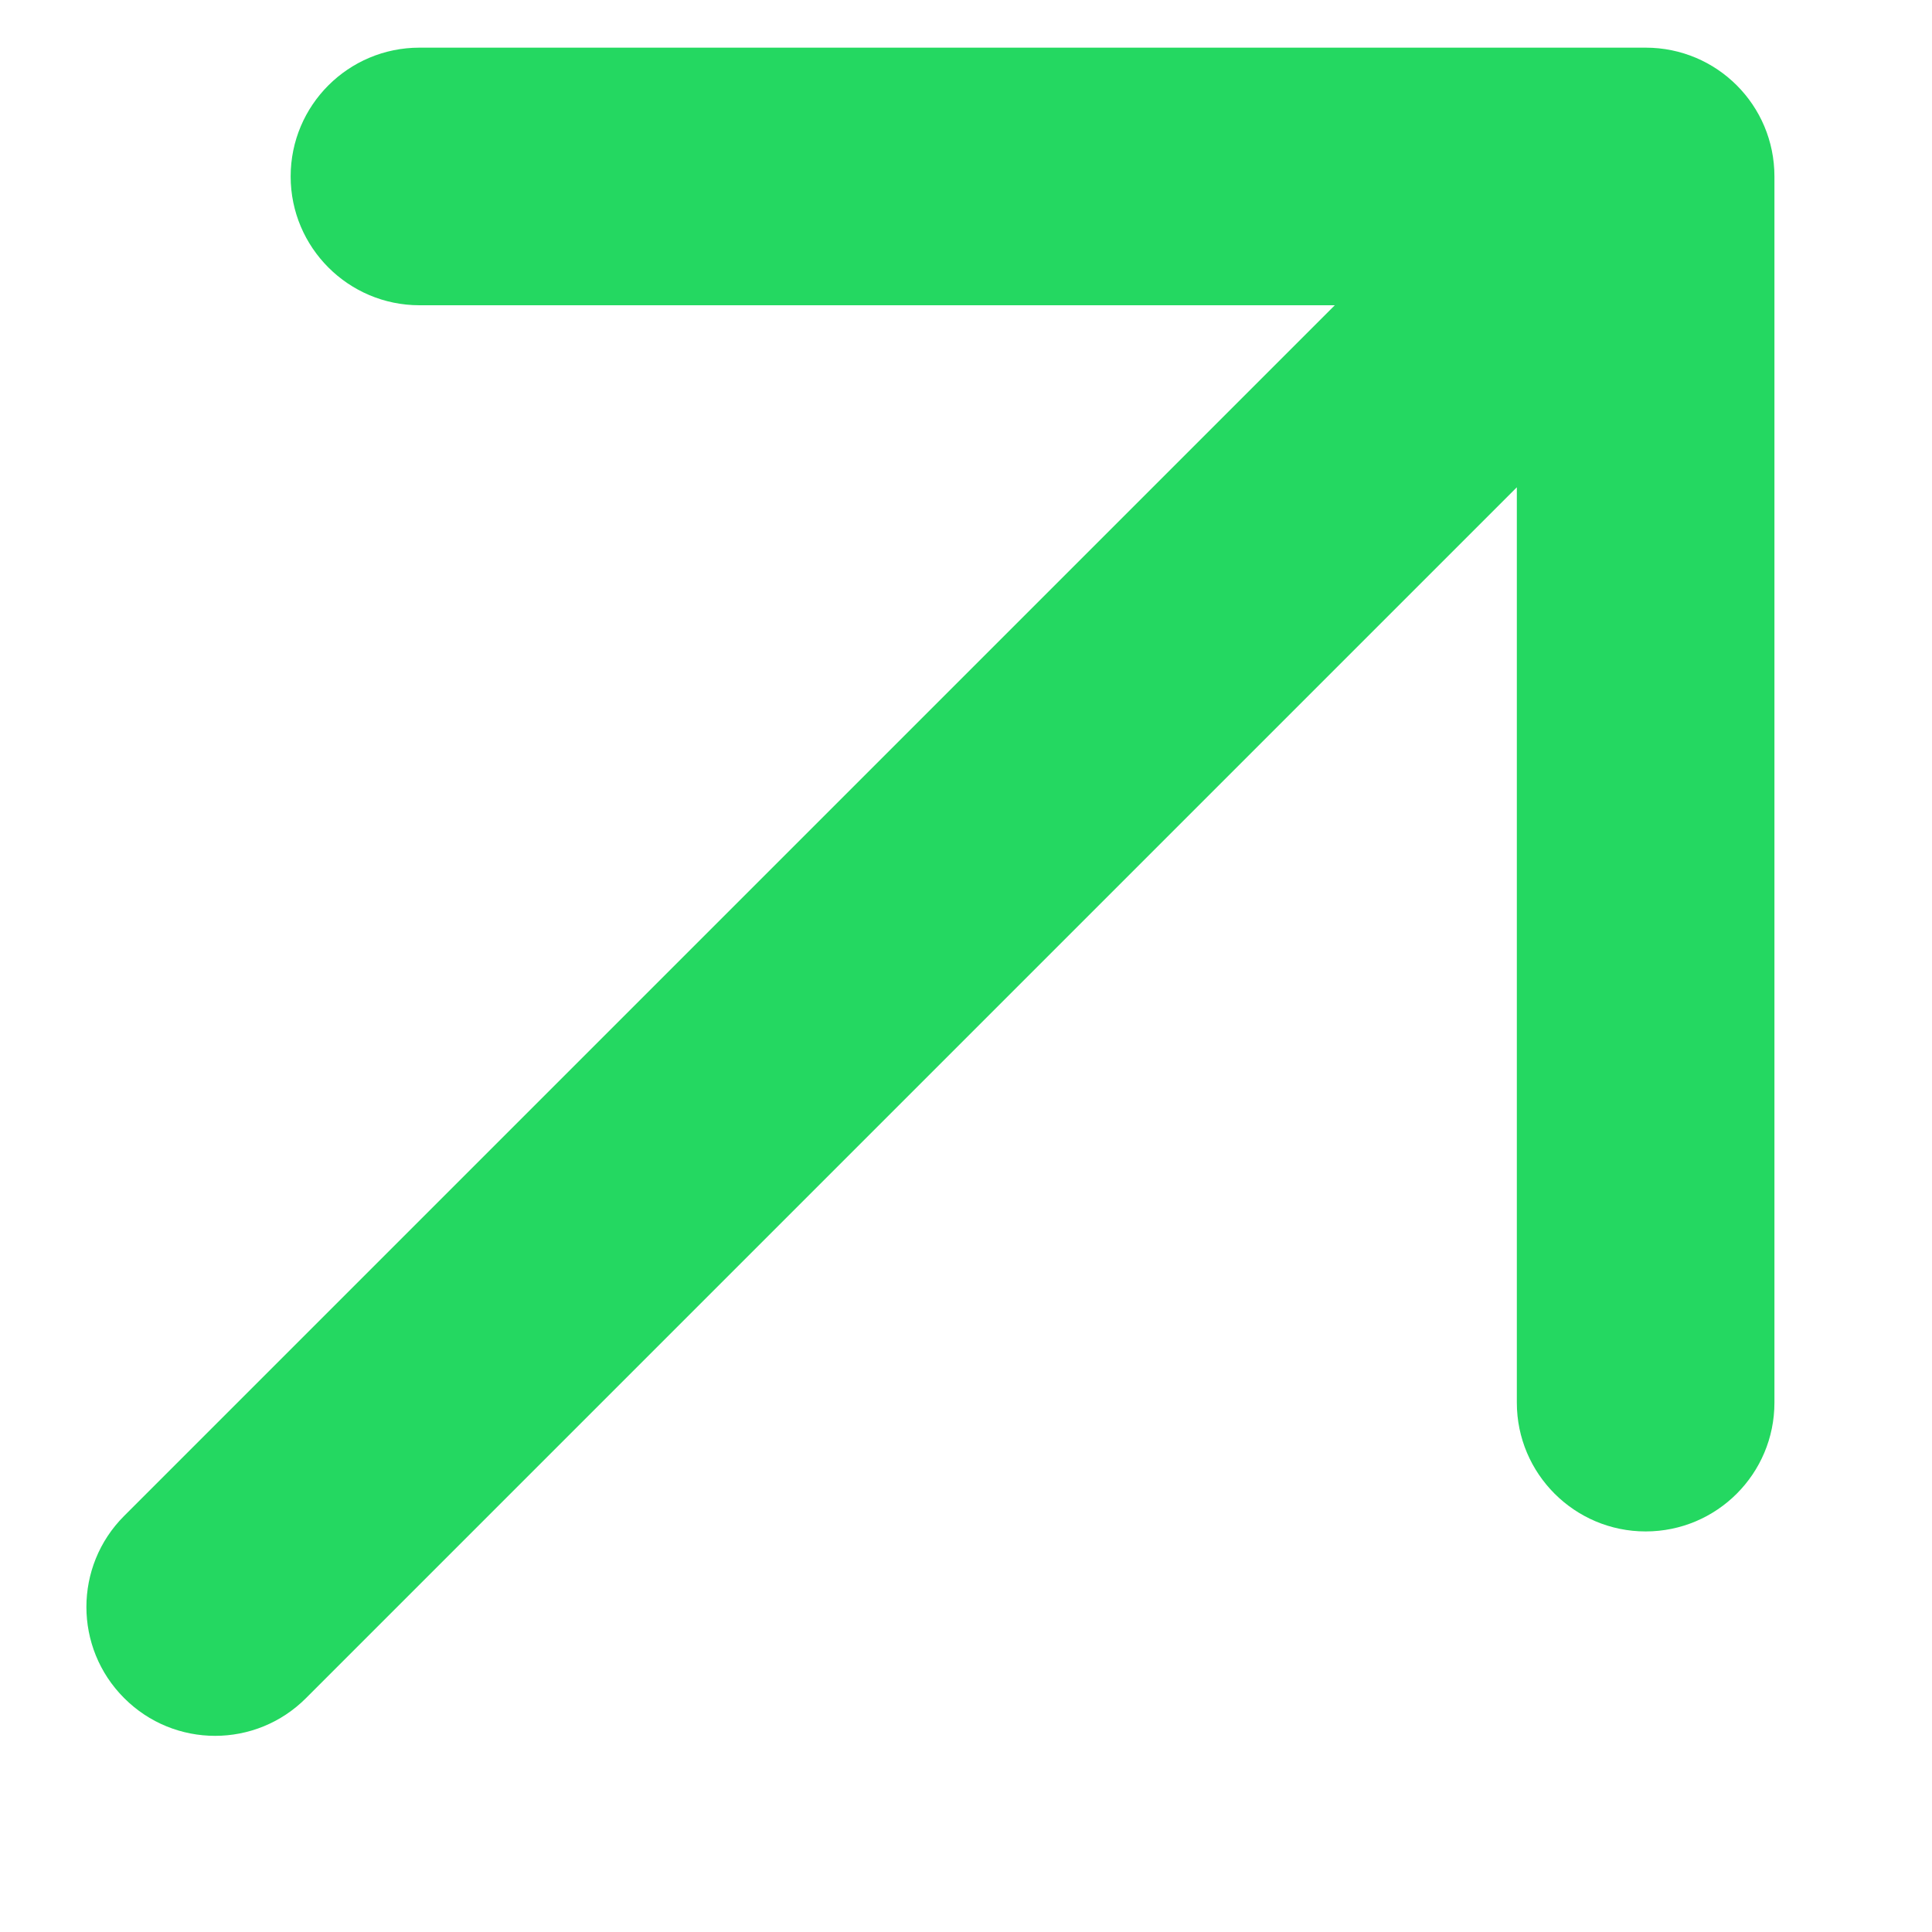
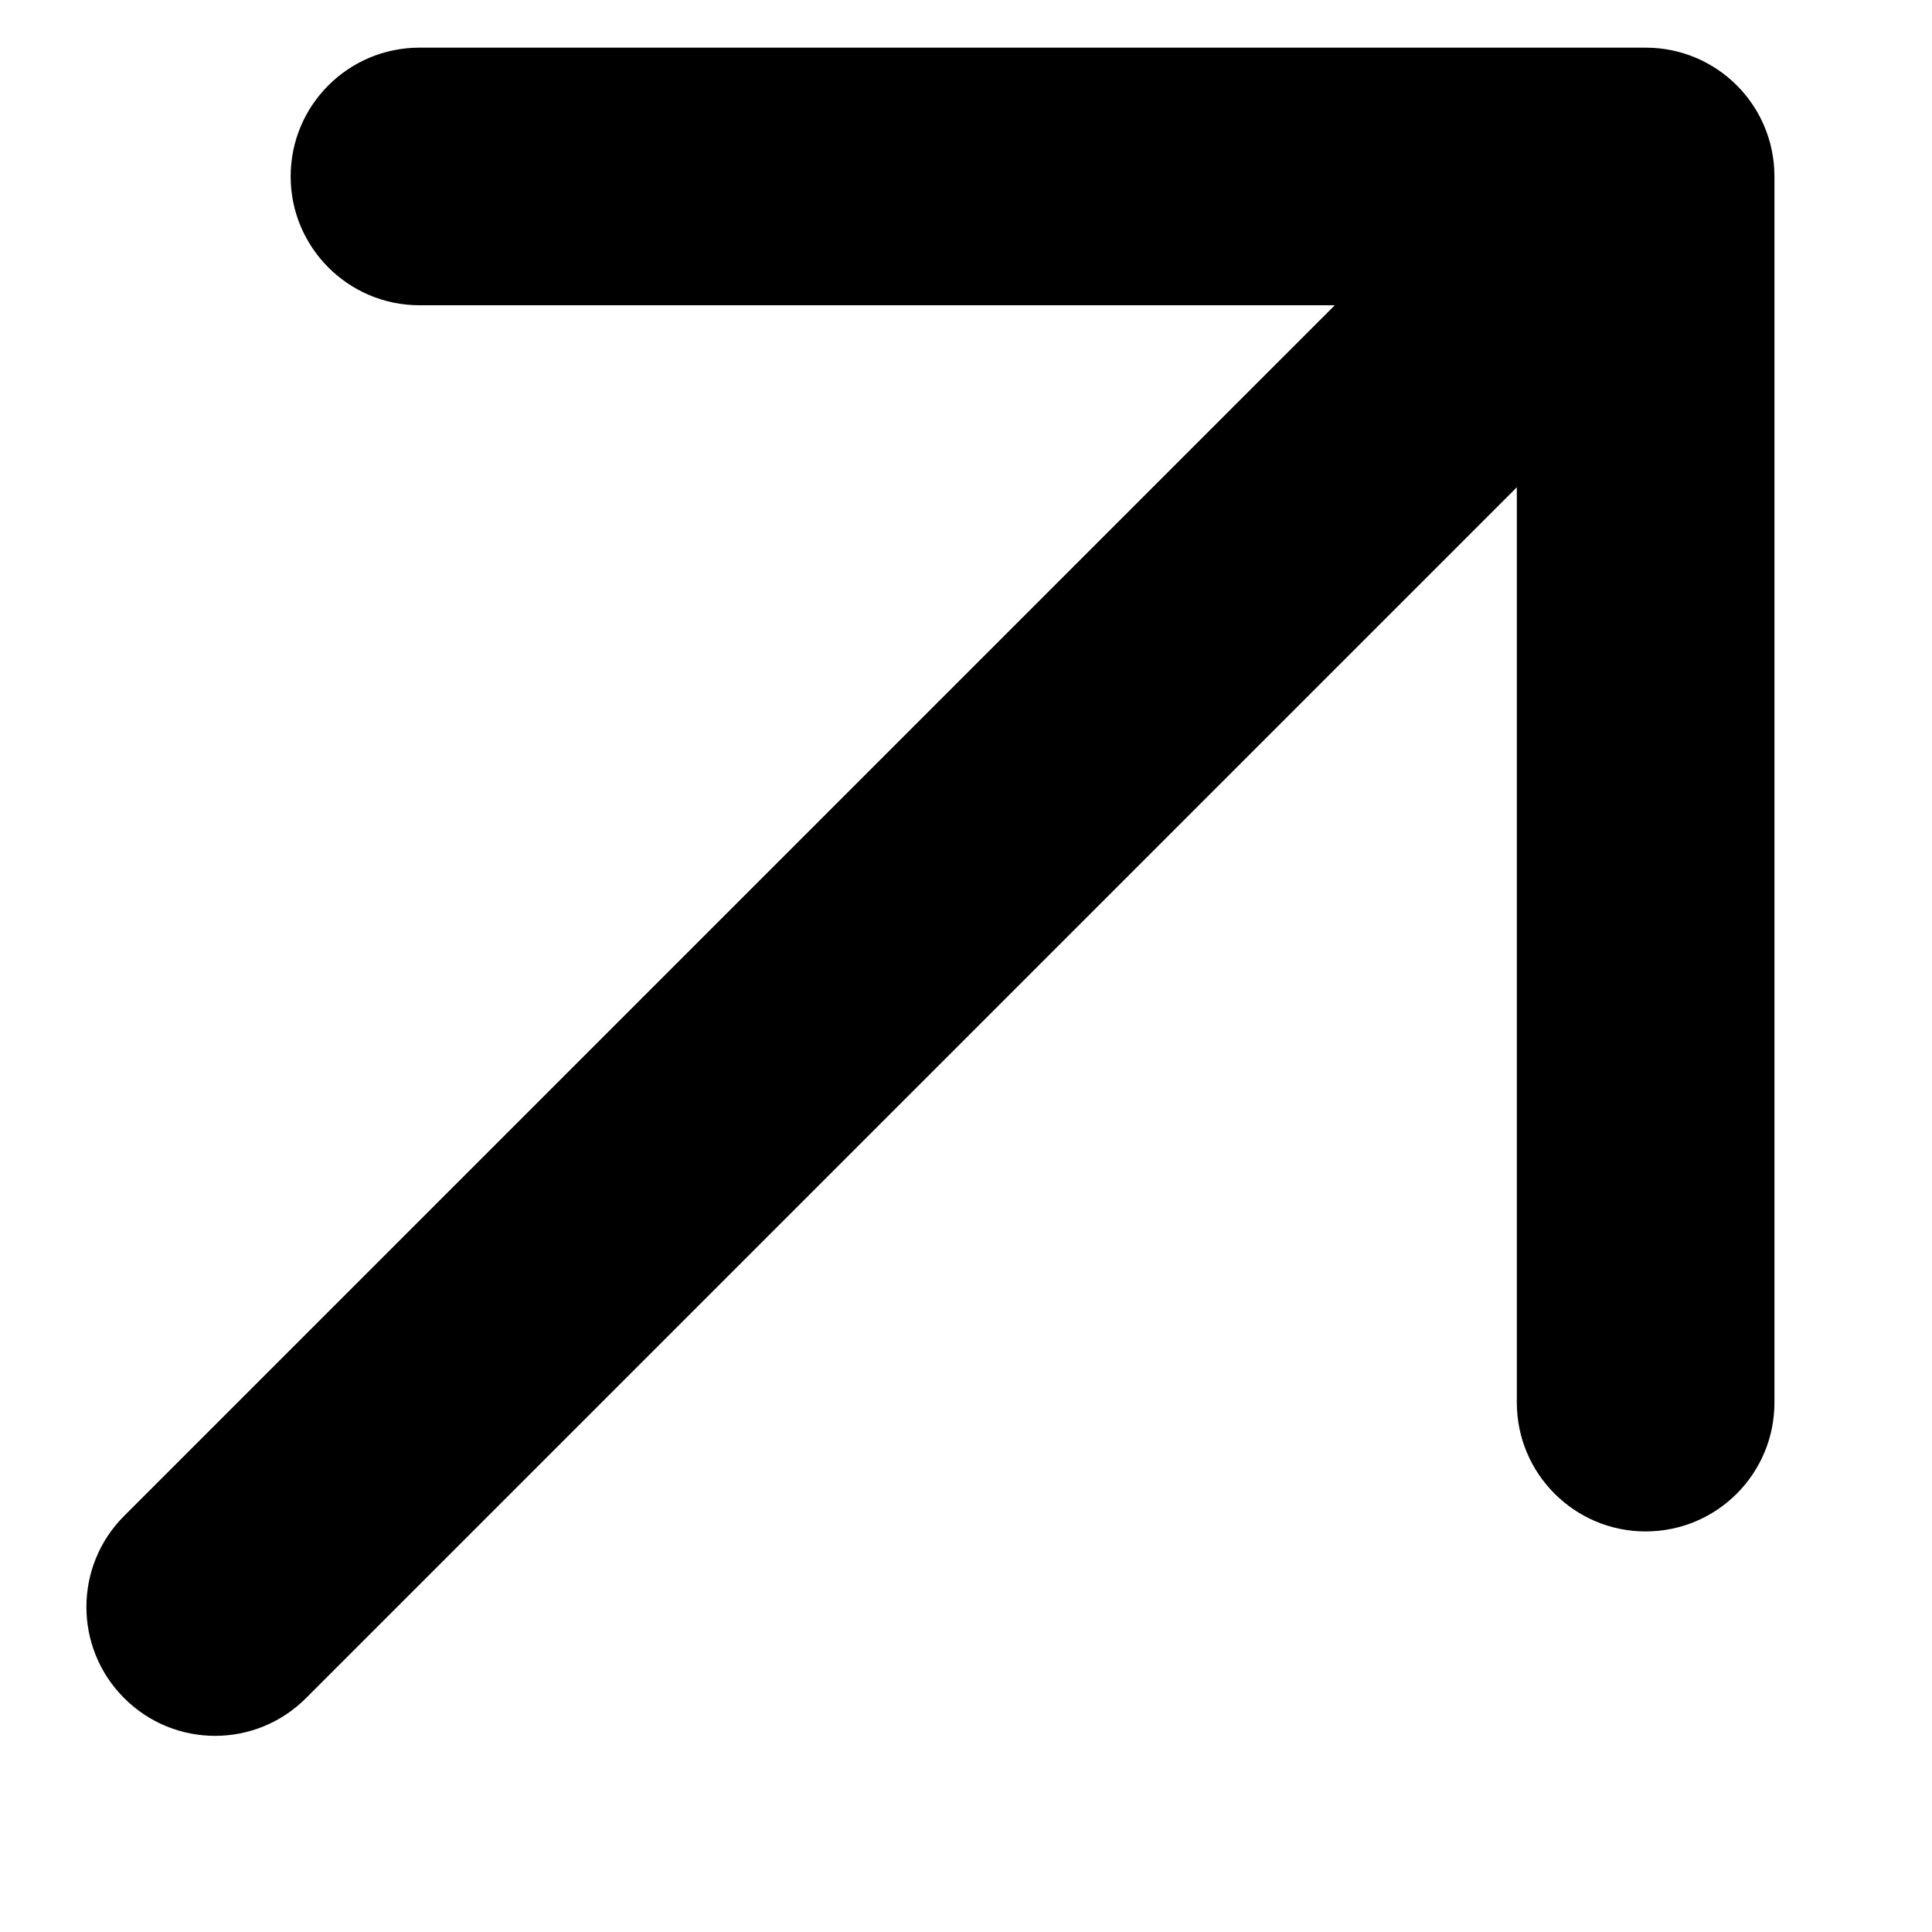
- <svg xmlns="http://www.w3.org/2000/svg" width="9" height="9" viewBox="0 0 9 9" fill="none">
-   <path fill-rule="evenodd" clip-rule="evenodd" d="M7.666 0.222C7.998 0.222 8.266 0.49 8.266 0.822L8.266 6.534C8.266 6.865 7.998 7.134 7.666 7.134C7.335 7.134 7.066 6.865 7.066 6.534L7.066 2.27L1.426 7.91C1.192 8.145 0.812 8.145 0.578 7.91C0.344 7.676 0.344 7.296 0.578 7.062L6.218 1.422L1.954 1.422C1.623 1.422 1.354 1.153 1.354 0.822C1.354 0.49 1.623 0.222 1.954 0.222L7.666 0.222Z" fill="#24D861" />
+ <svg xmlns="http://www.w3.org/2000/svg" width="9" height="9" viewBox="0 0 9 9">
+   <path fill-rule="evenodd" clip-rule="evenodd" d="M7.666 0.222C7.998 0.222 8.266 0.49 8.266 0.822L8.266 6.534C8.266 6.865 7.998 7.134 7.666 7.134C7.335 7.134 7.066 6.865 7.066 6.534L7.066 2.27L1.426 7.91C1.192 8.145 0.812 8.145 0.578 7.91C0.344 7.676 0.344 7.296 0.578 7.062L6.218 1.422L1.954 1.422C1.623 1.422 1.354 1.153 1.354 0.822C1.354 0.49 1.623 0.222 1.954 0.222L7.666 0.222Z" />
</svg>
